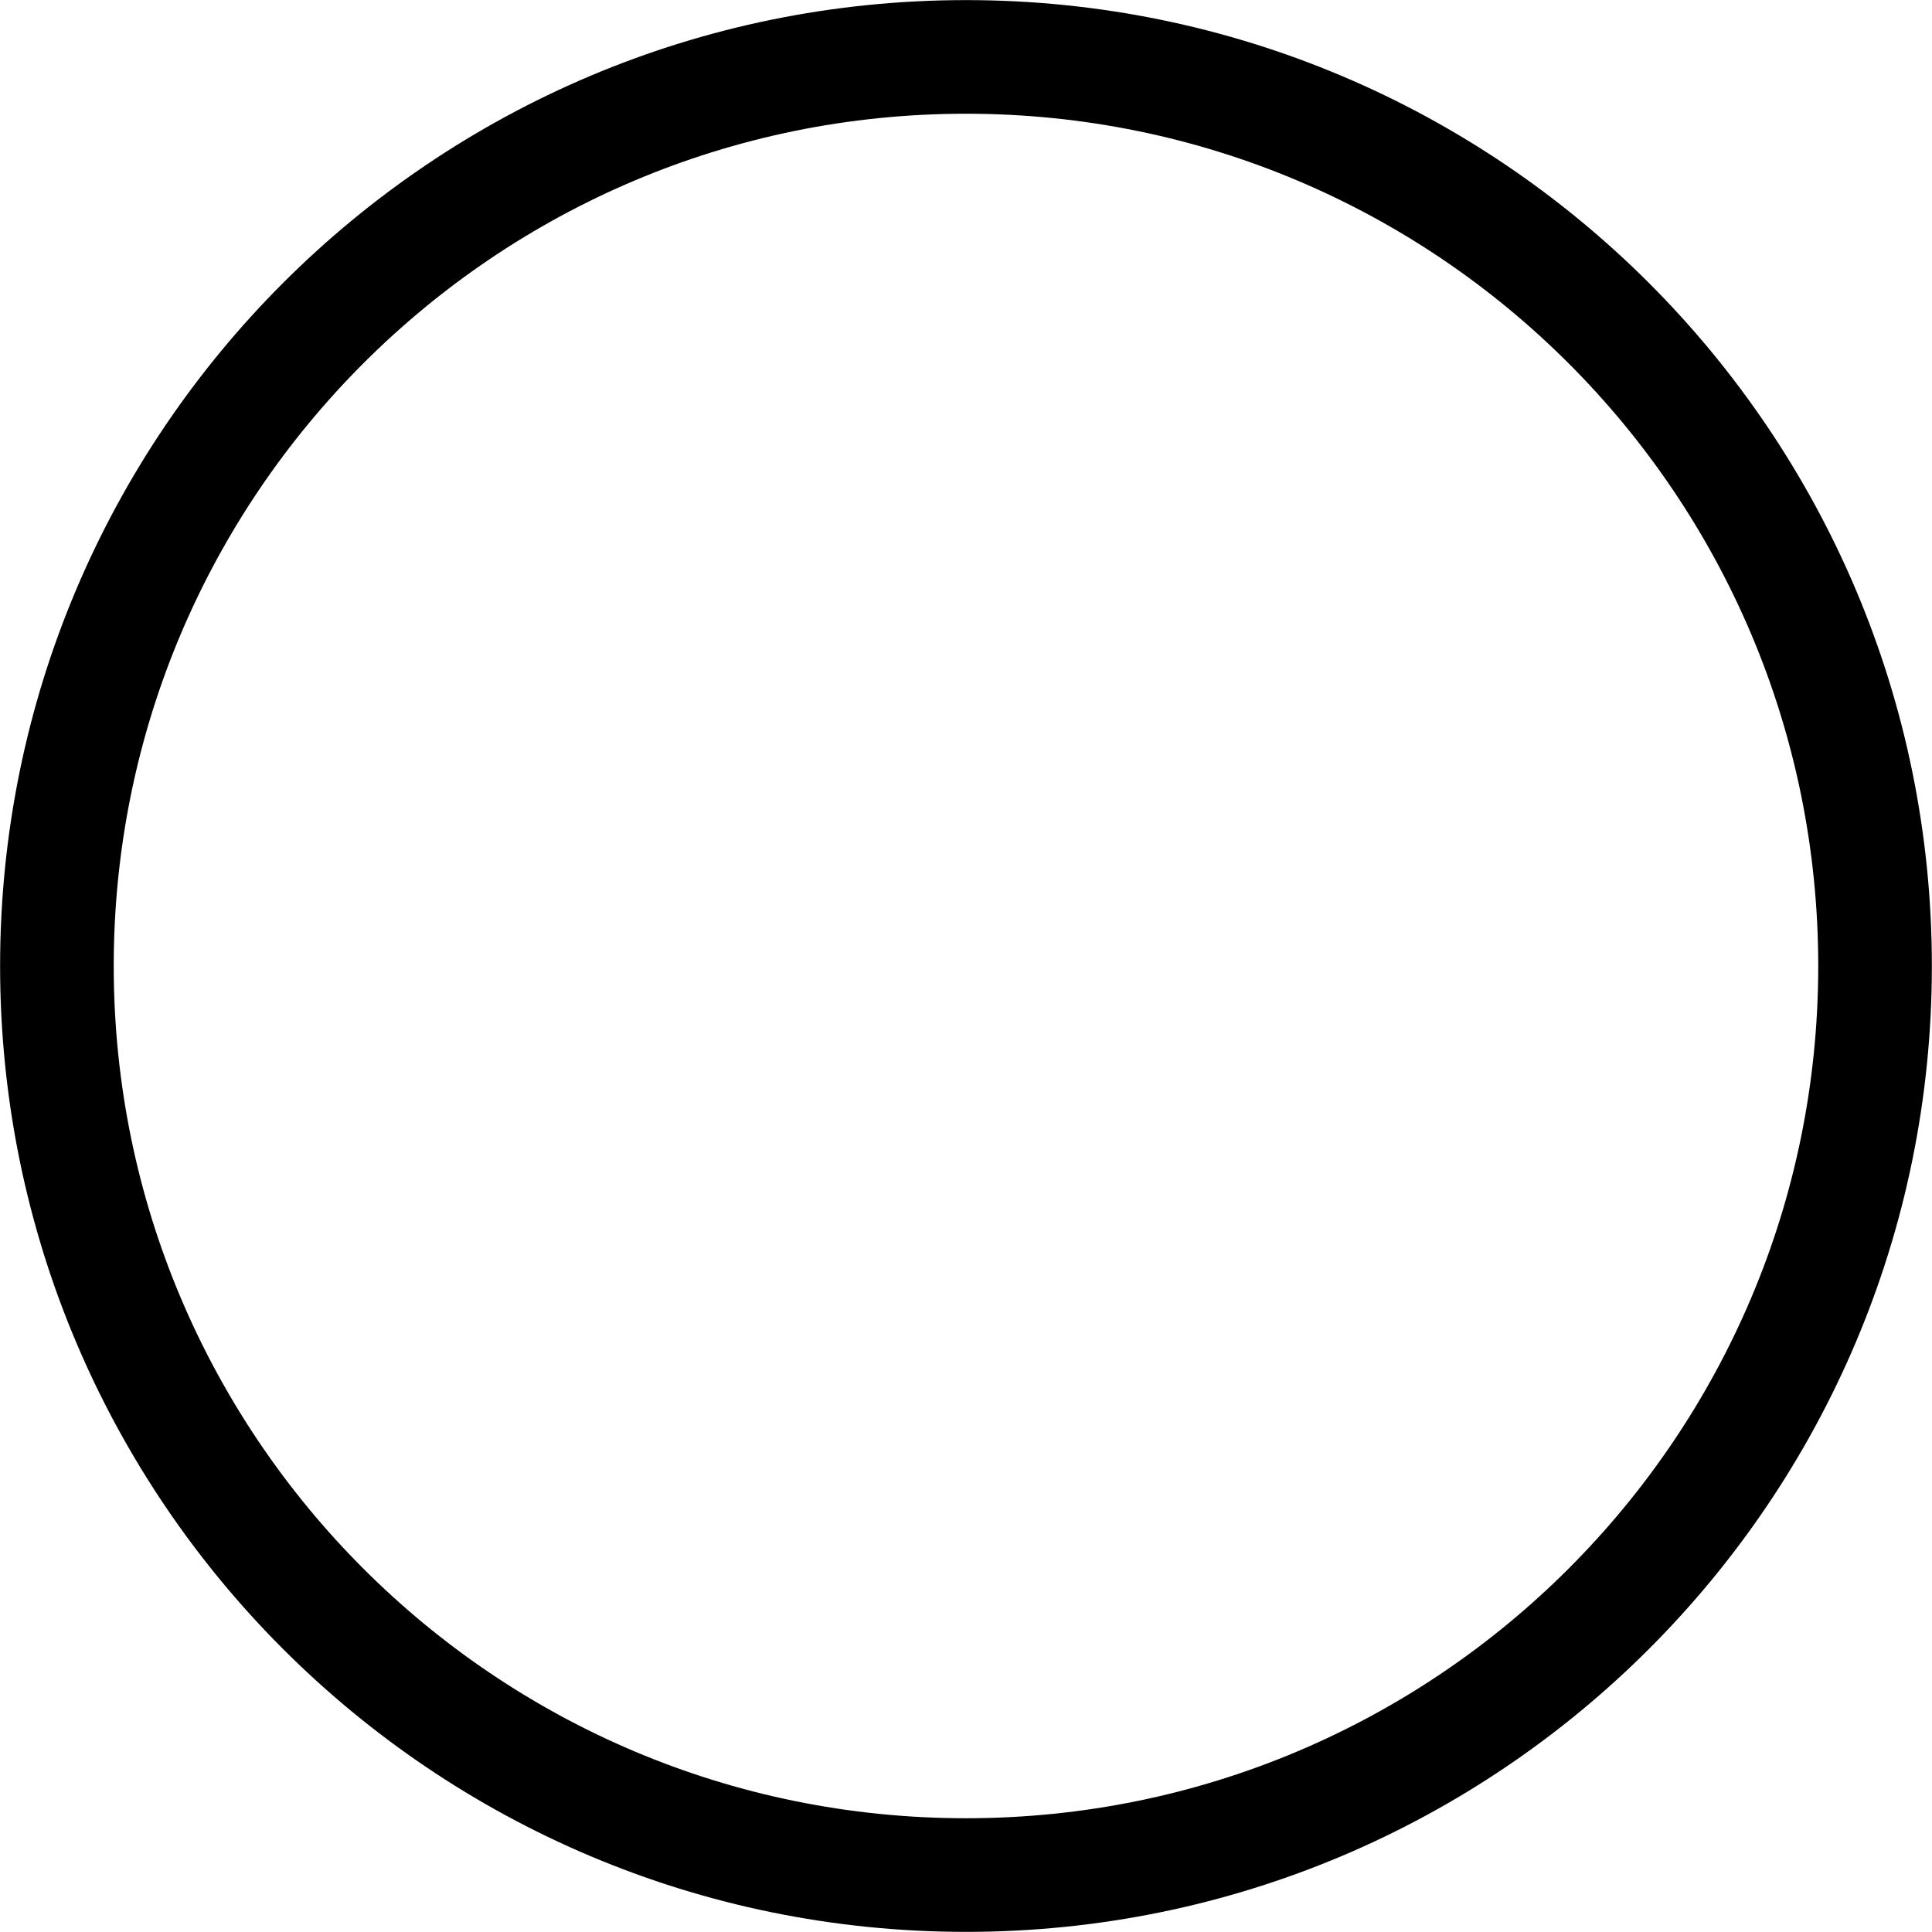
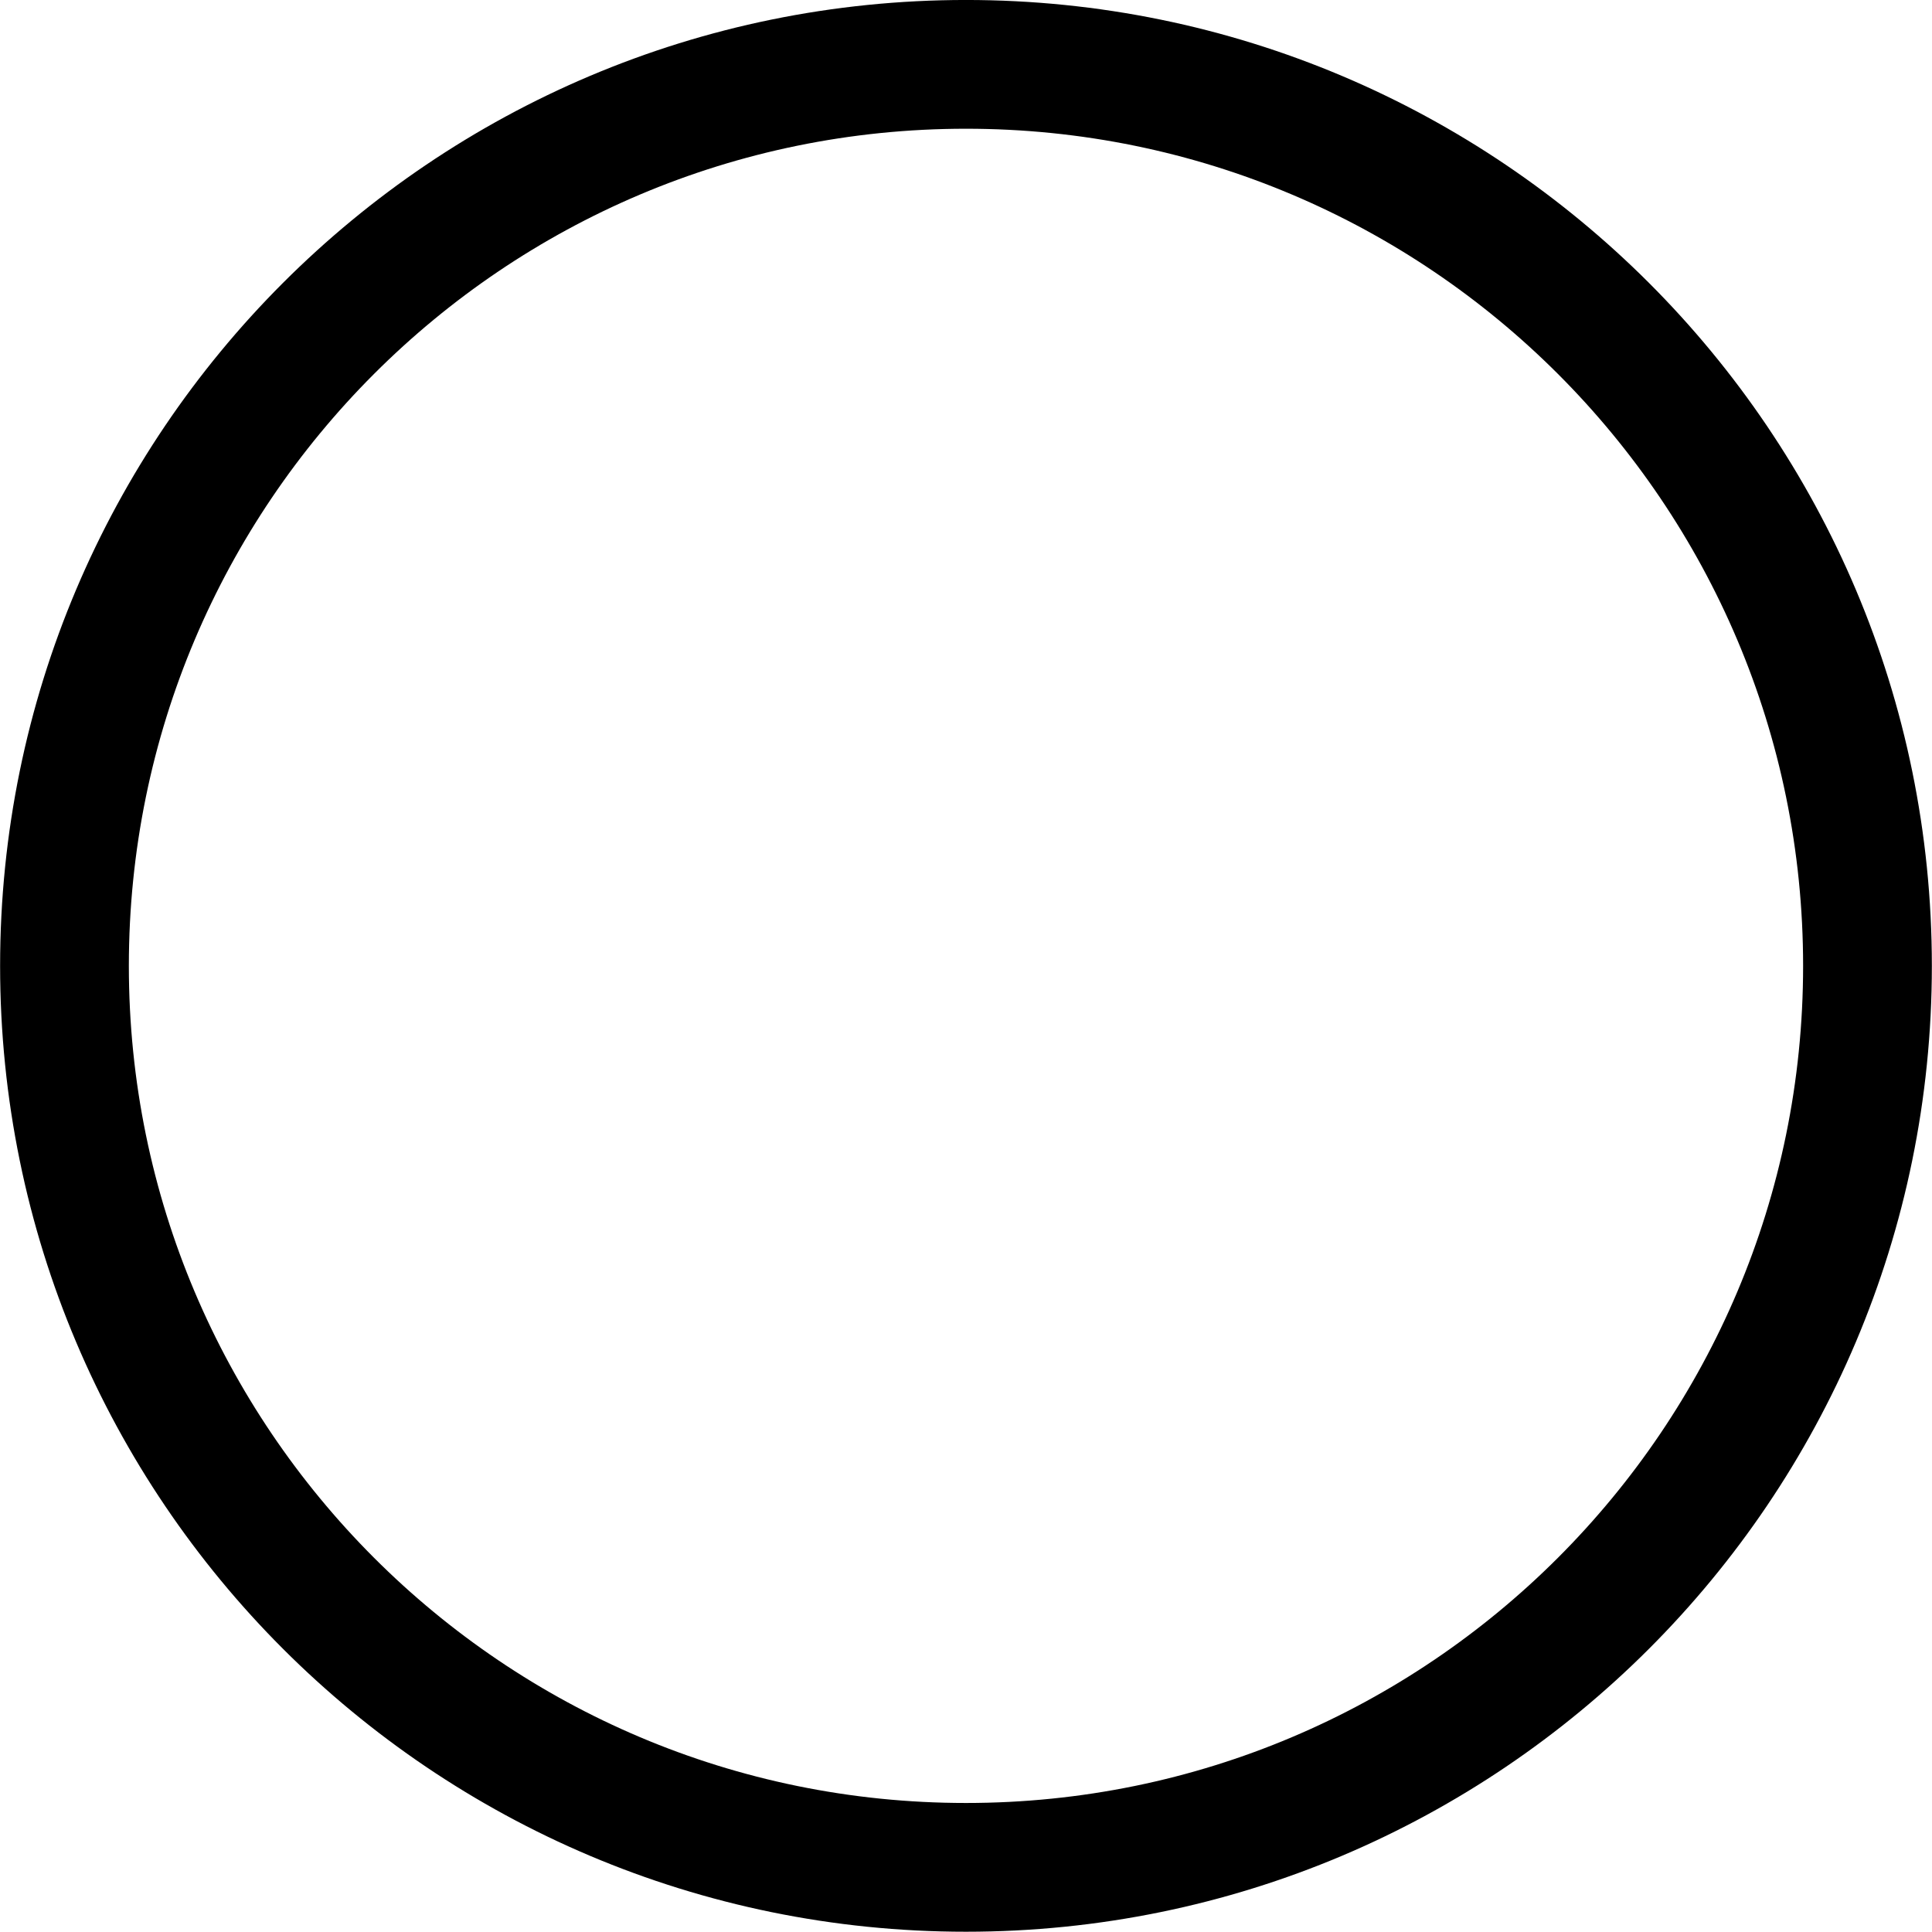
- <svg xmlns="http://www.w3.org/2000/svg" width="32" height="32" viewBox="0 0 8.467 8.467" version="1.1" id="svg1">
+ <svg xmlns="http://www.w3.org/2000/svg" width="30" height="30" viewBox="0 0 7.937 7.938" version="1.1" id="svg1">
  <defs id="defs1" />
  <g id="layer1" transform="translate(-0.2645835,-0.2645838)">
-     <ellipse style="fill:none;stroke:#000000;stroke-width:0.498;stroke-dasharray:none;stroke-opacity:1;paint-order:normal" id="path1" cx="4.498" cy="4.498" rx="3.984" ry="3.984" />
+     <circle style="fill:none;stroke:#000000;stroke-width:0.529;stroke-linecap:square" id="path1" cx="4.233" cy="4.233" r="3.704" />
  </g>
</svg>
